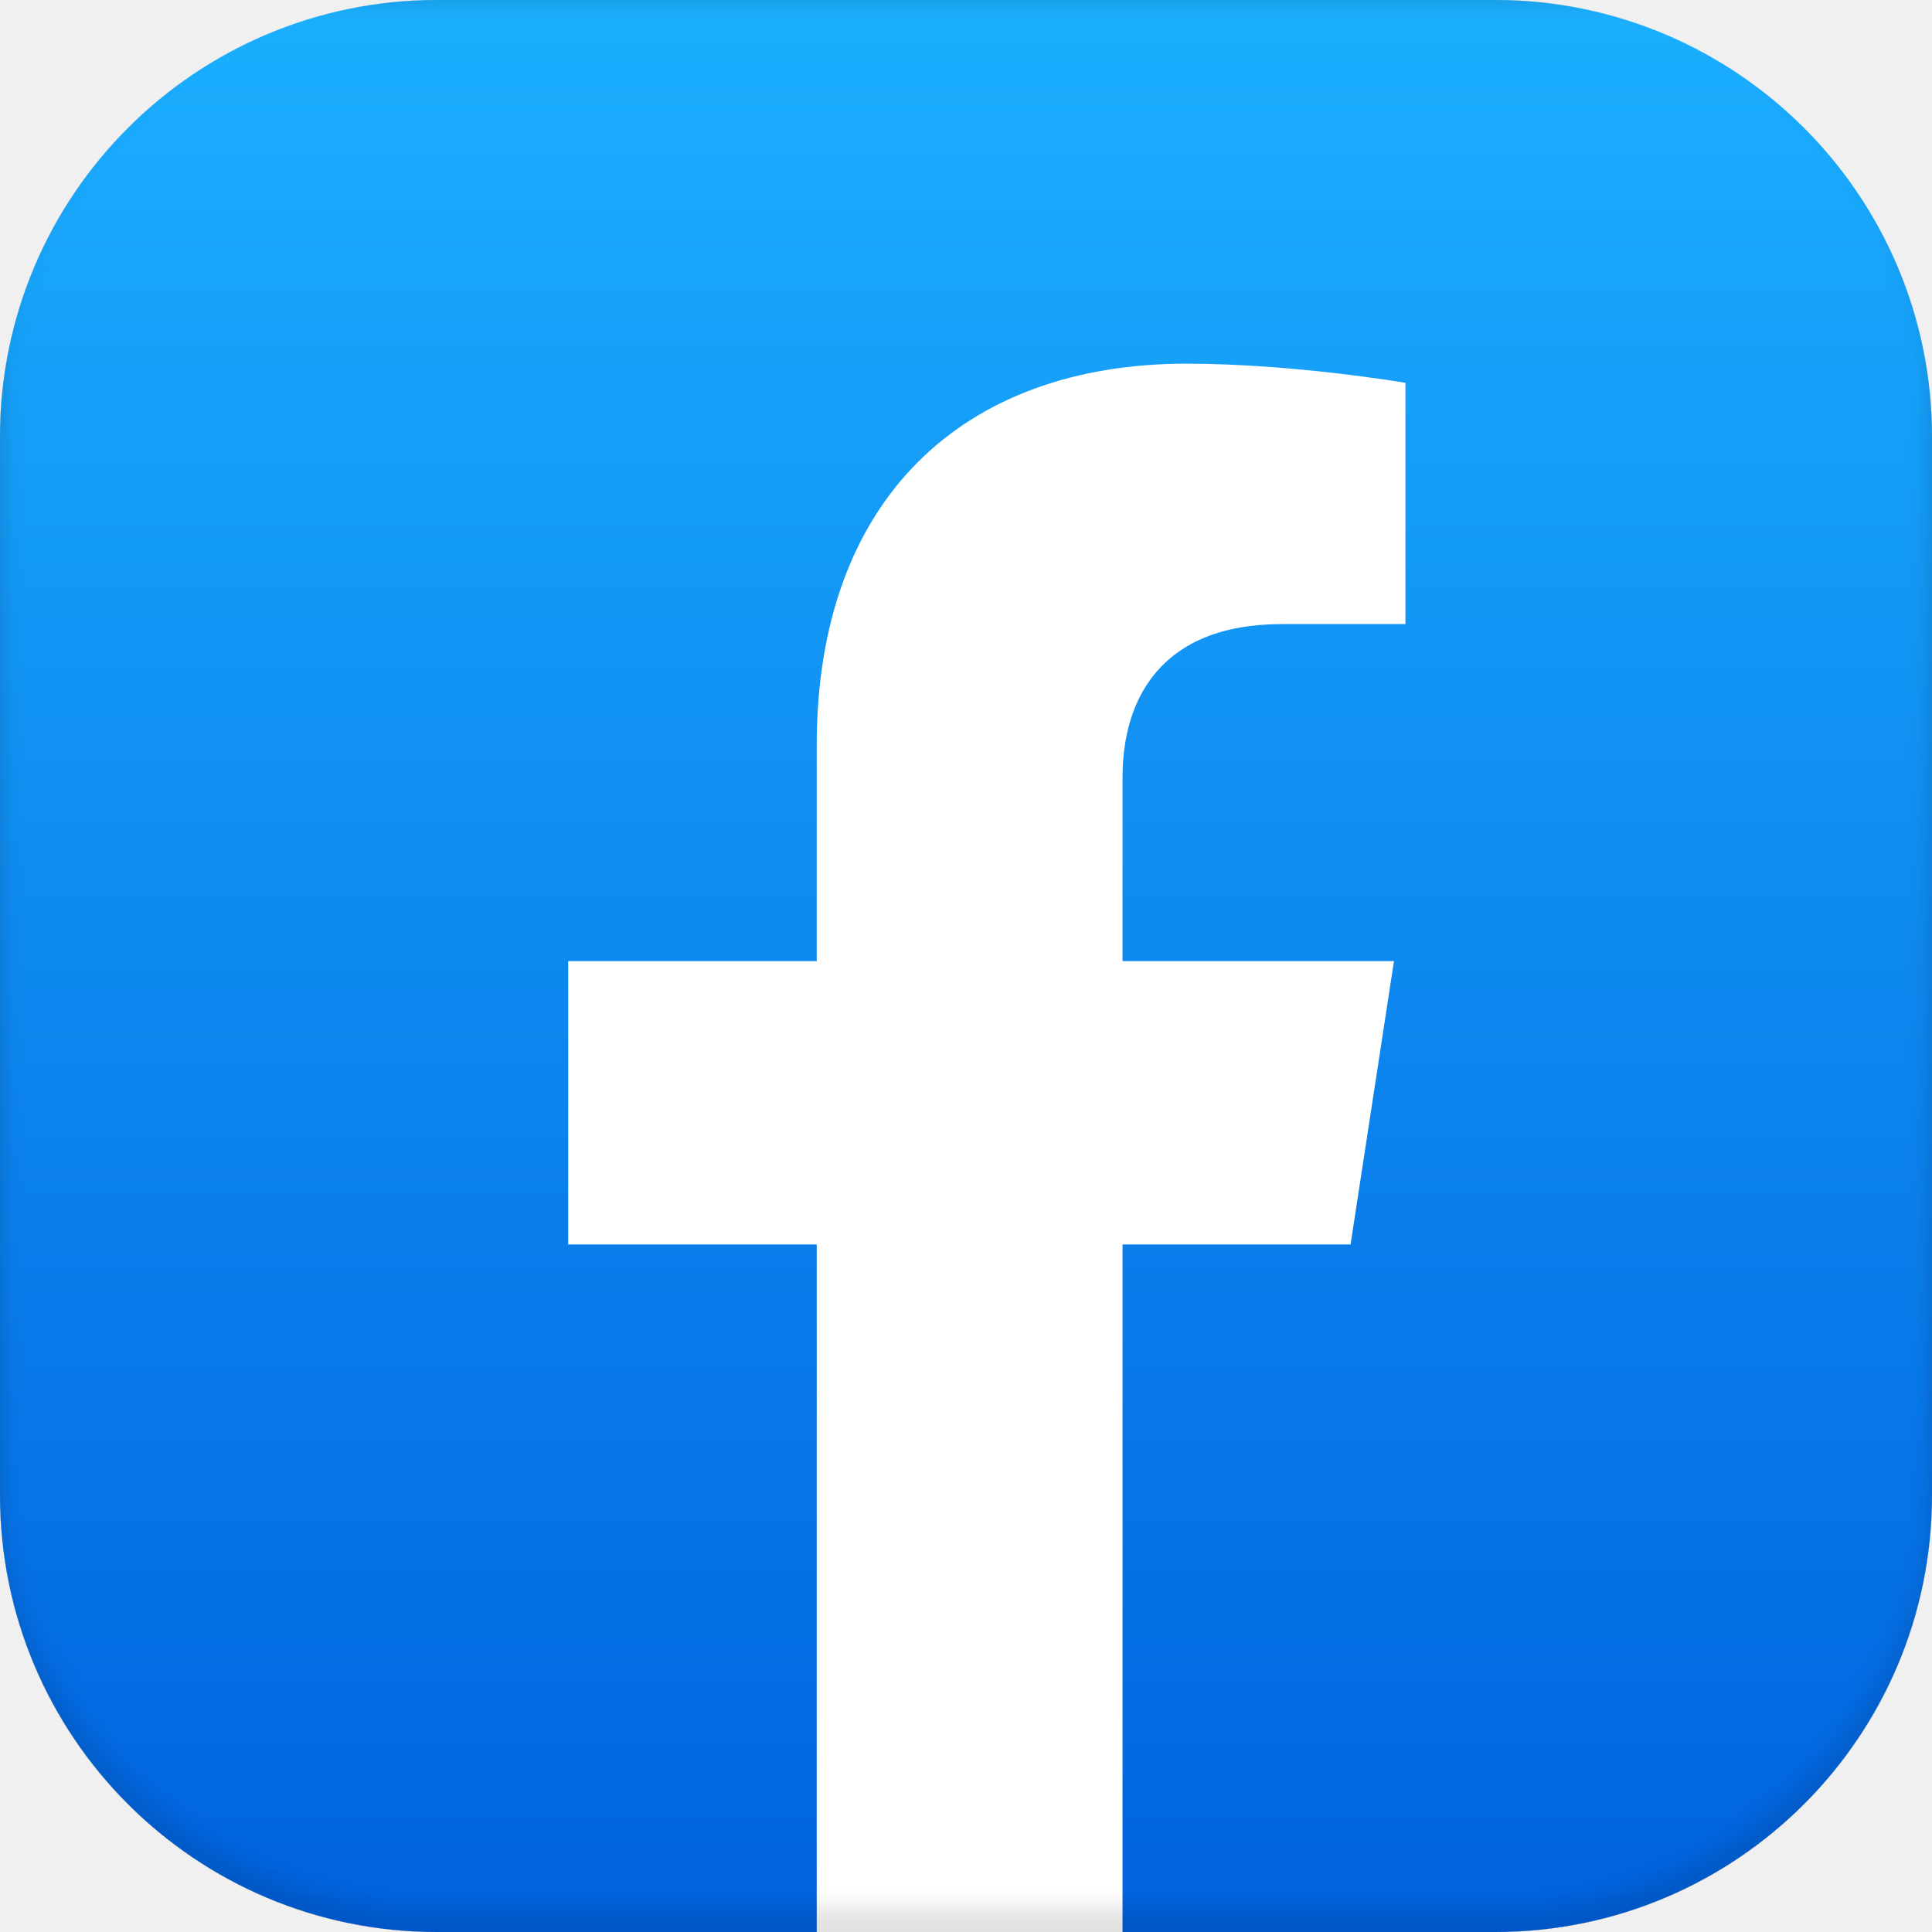
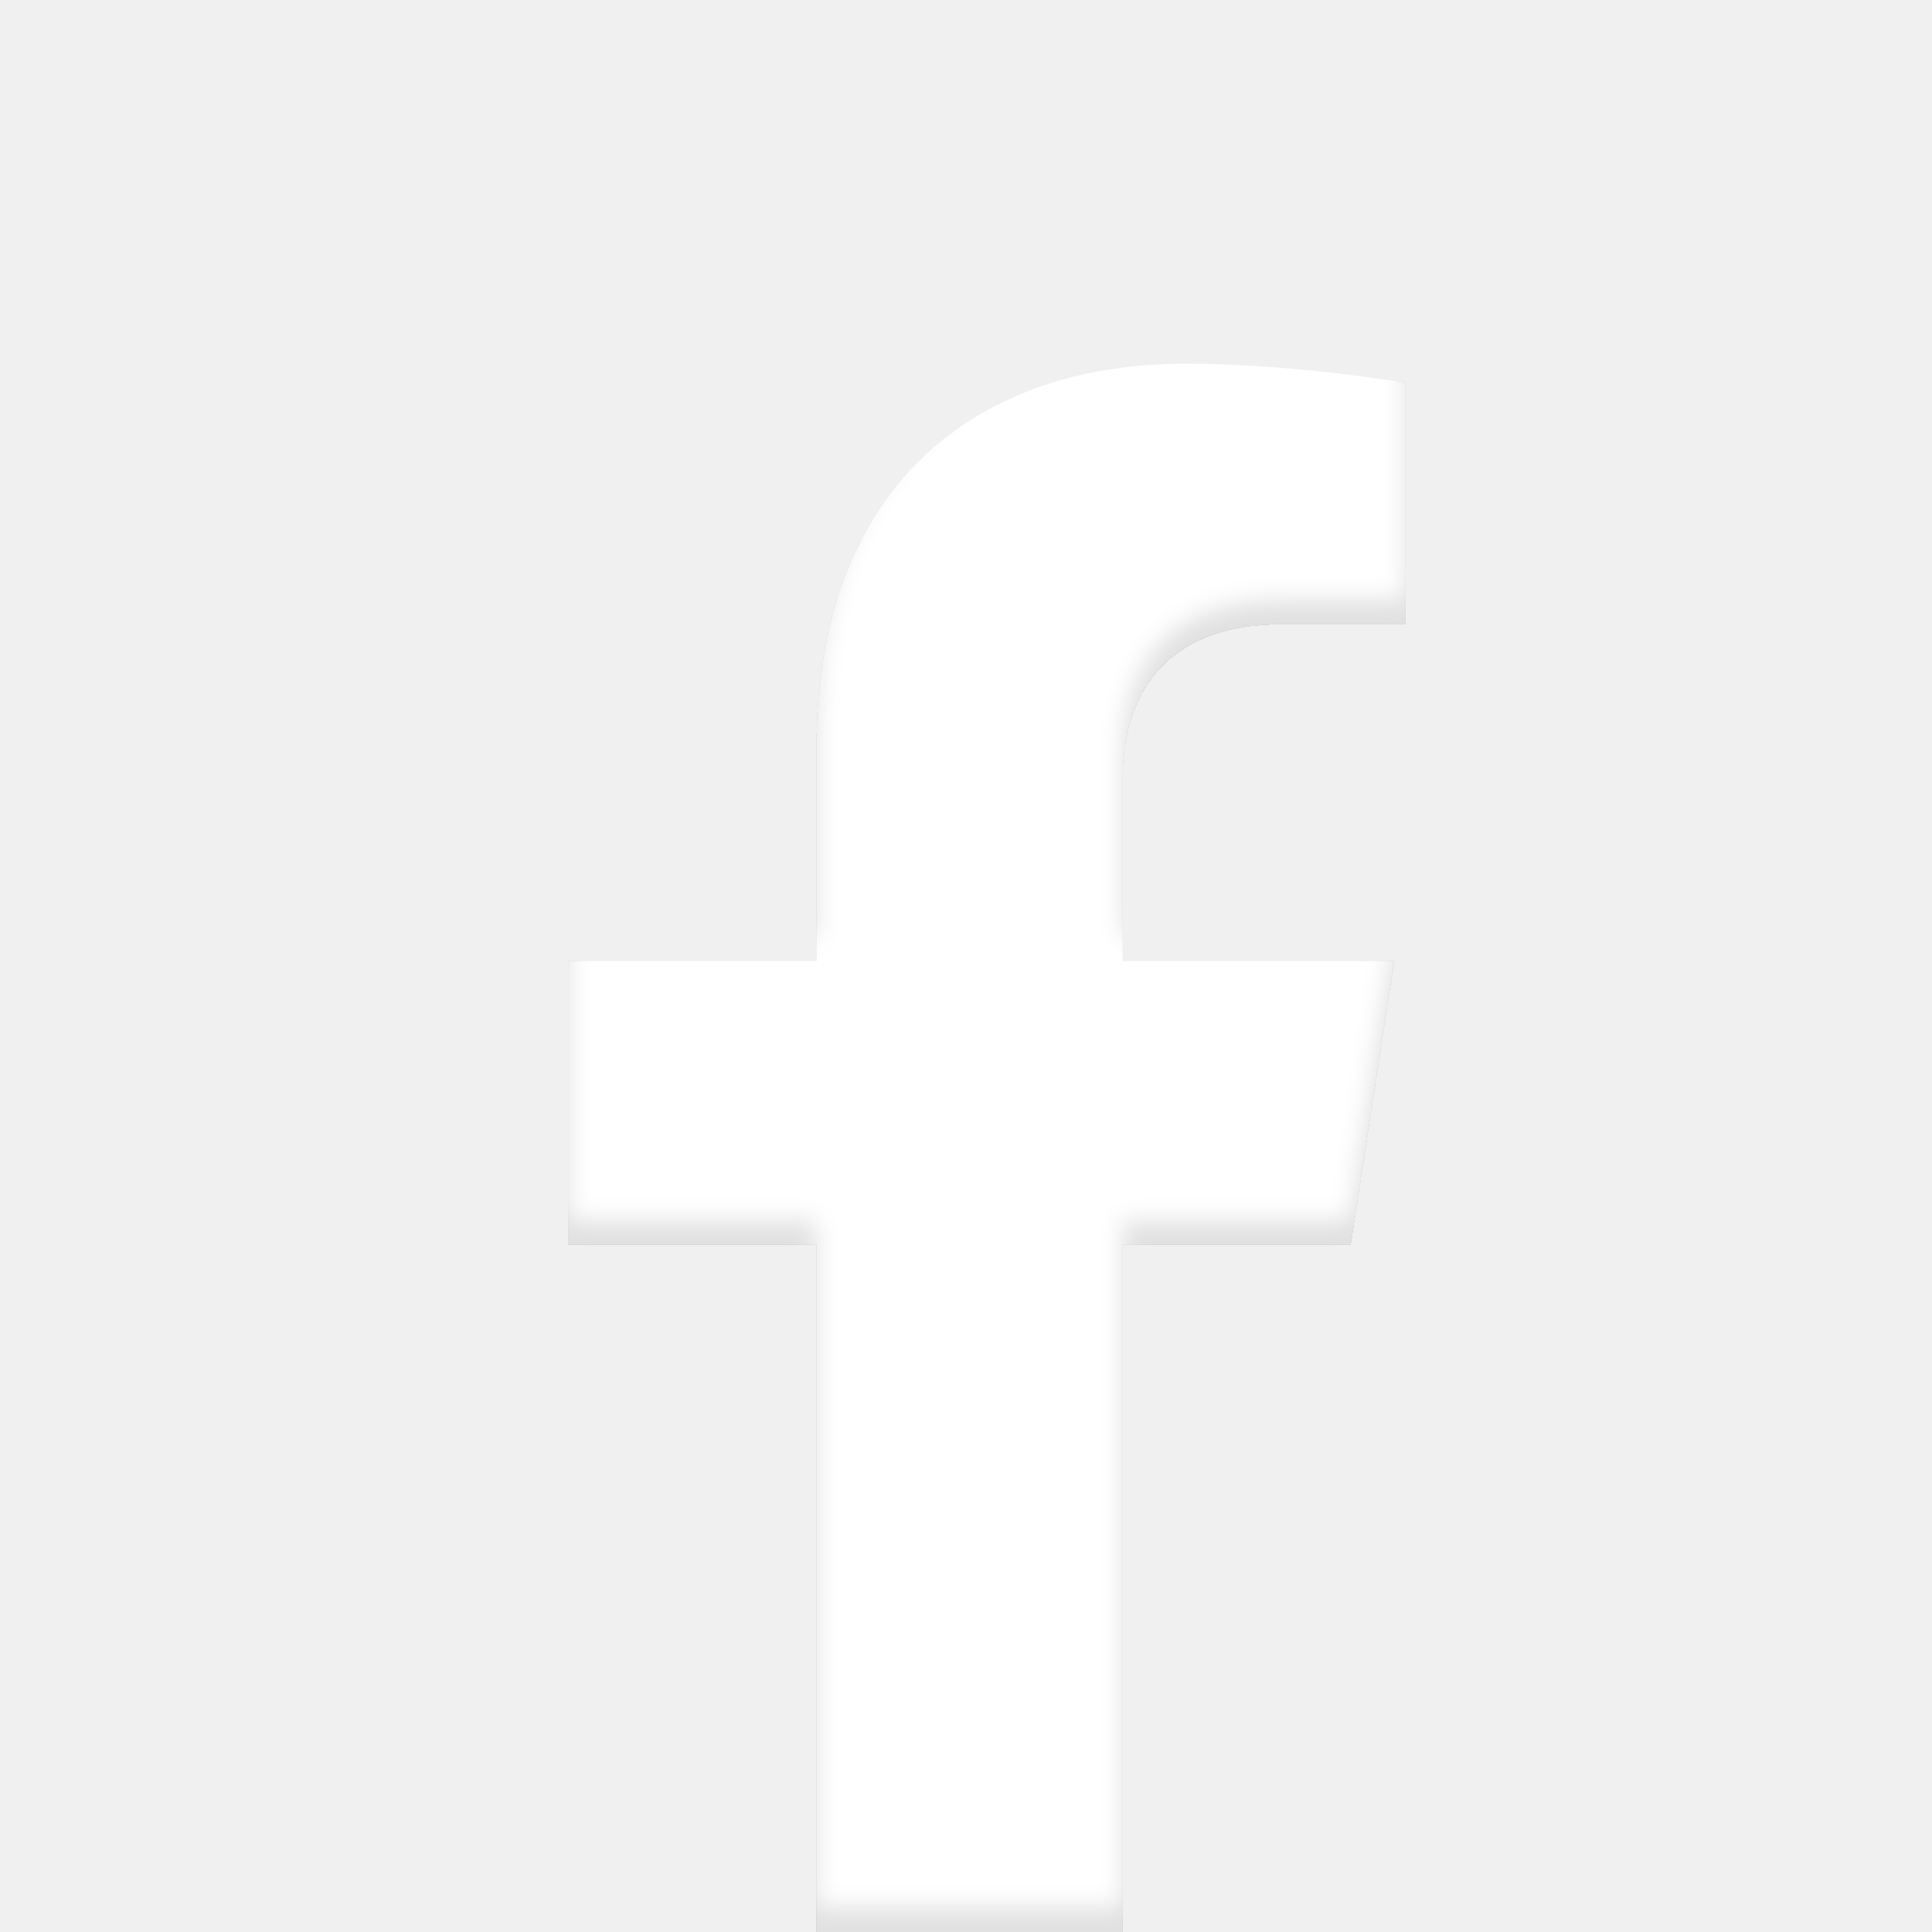
<svg xmlns="http://www.w3.org/2000/svg" width="80" height="80" viewBox="0 0 80 80" fill="none">
  <g clip-path="url(#clip0)" filter="url(#filter0_i)">
-     <path d="M18.095 0H61.905C71.905 0 80 8.095 80 18.095V61.905C80 71.905 71.905 80 61.905 80H18.095C8.095 80 0 71.905 0 61.905V18.095C0 8.095 8.095 0 18.095 0Z" fill="url(#paint0_linear)" />
+     <path d="M18.095 0H61.905C71.905 0 80 8.095 80 18.095V61.905C80 71.905 71.905 80 61.905 80H18.095C8.095 80 0 71.905 0 61.905V18.095C0 8.095 8.095 0 18.095 0Z" />
    <path d="M55.924 51.531L57.721 39.797H46.482V32.182C46.482 28.971 48.052 25.842 53.086 25.842H58.196V15.852C58.196 15.852 53.559 15.059 49.125 15.059C39.868 15.059 33.819 20.679 33.819 30.853V39.797H23.529V51.531H33.819V80.392C33.819 80.392 37.996 80.392 40.15 80.392C42.304 80.392 46.482 80.392 46.482 80.392V51.531H55.924Z" fill="white" />
  </g>
  <defs>
    <filter id="filter0_i" x="0" y="-1" width="80" height="81" filterUnits="userSpaceOnUse" color-interpolation-filters="sRGB">
      <feFlood flood-opacity="0" result="BackgroundImageFix" />
      <feBlend mode="normal" in="SourceGraphic" in2="BackgroundImageFix" result="shape" />
      <feColorMatrix in="SourceAlpha" type="matrix" values="0 0 0 0 0 0 0 0 0 0 0 0 0 0 0 0 0 0 127 0" result="hardAlpha" />
      <feOffset dy="-1" />
      <feGaussianBlur stdDeviation="0.5" />
      <feComposite in2="hardAlpha" operator="arithmetic" k2="-1" k3="1" />
      <feColorMatrix type="matrix" values="0 0 0 0 0 0 0 0 0 0 0 0 0 0 0 0 0 0 0.12 0" />
      <feBlend mode="normal" in2="shape" result="effect1_innerShadow" />
    </filter>
    <linearGradient id="paint0_linear" x1="40" y1="0" x2="40" y2="80" gradientUnits="userSpaceOnUse">
-       <stop stop-color="#1BAFFF" />
-       <stop offset="1" stop-color="#0062E0" />
+       <stop />
+       <stop offset="1" />
    </linearGradient>
    <clipPath id="clip0">
      <rect width="80" height="80" fill="white" />
    </clipPath>
  </defs>
</svg>
